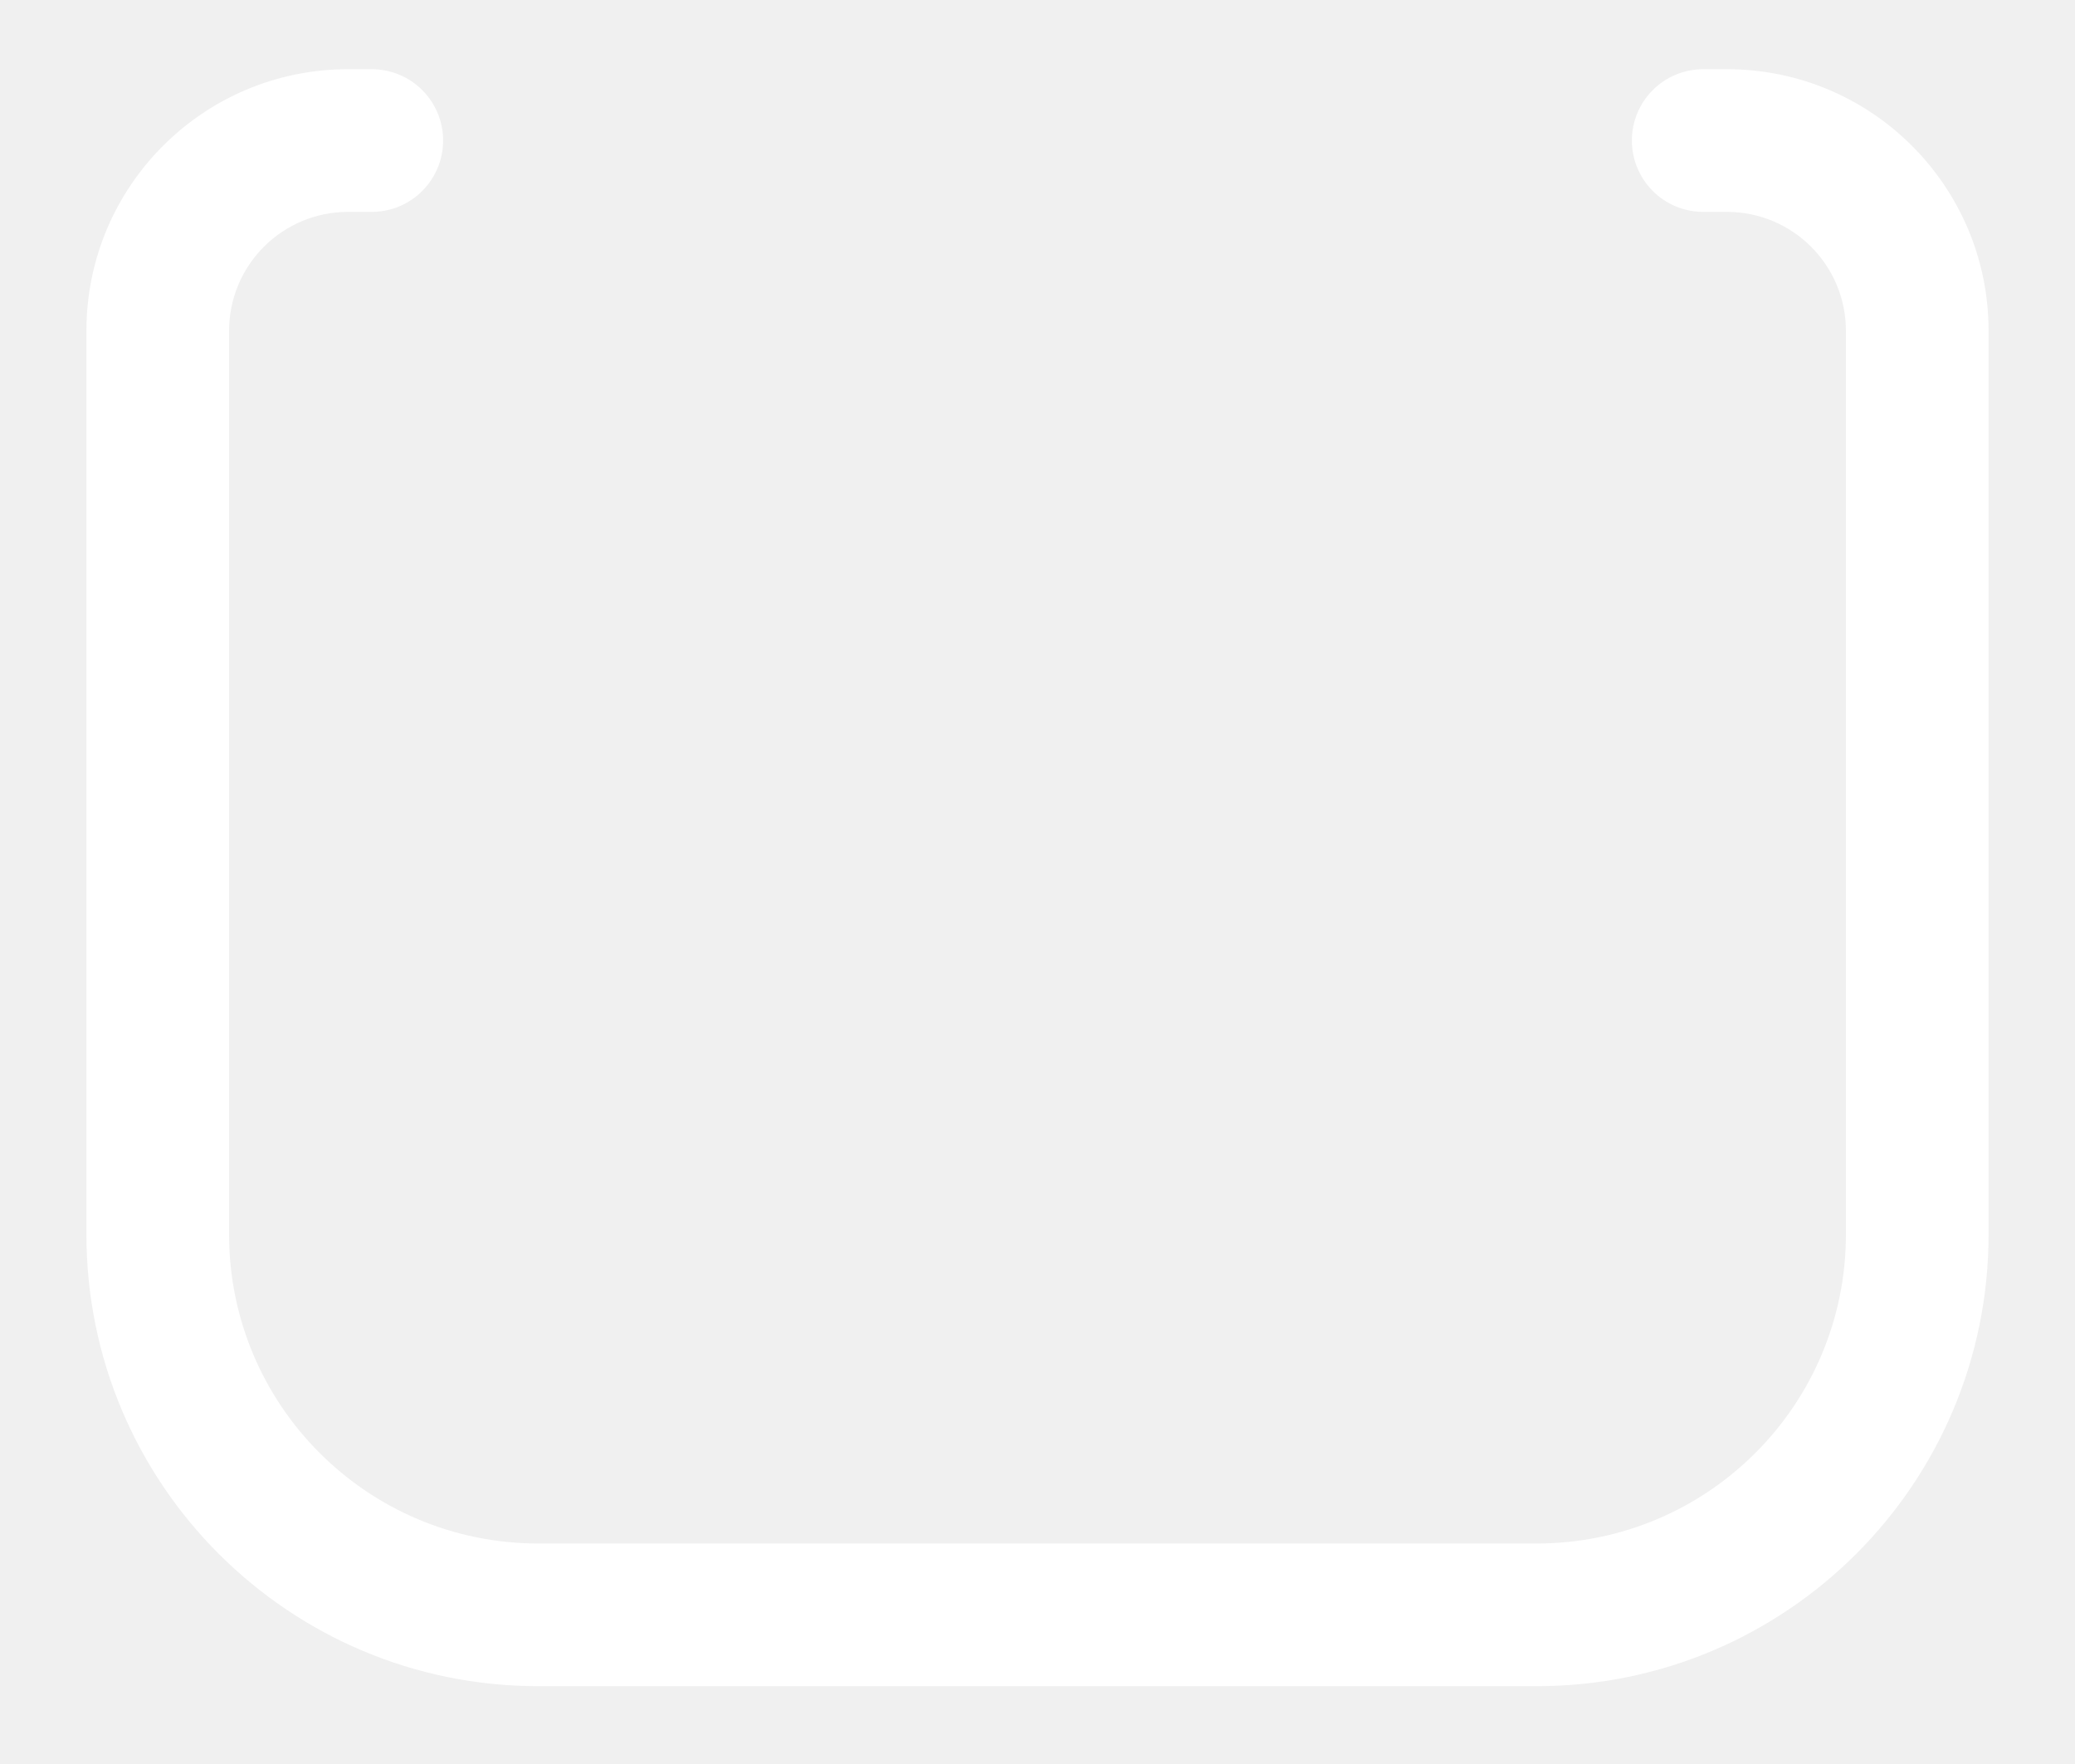
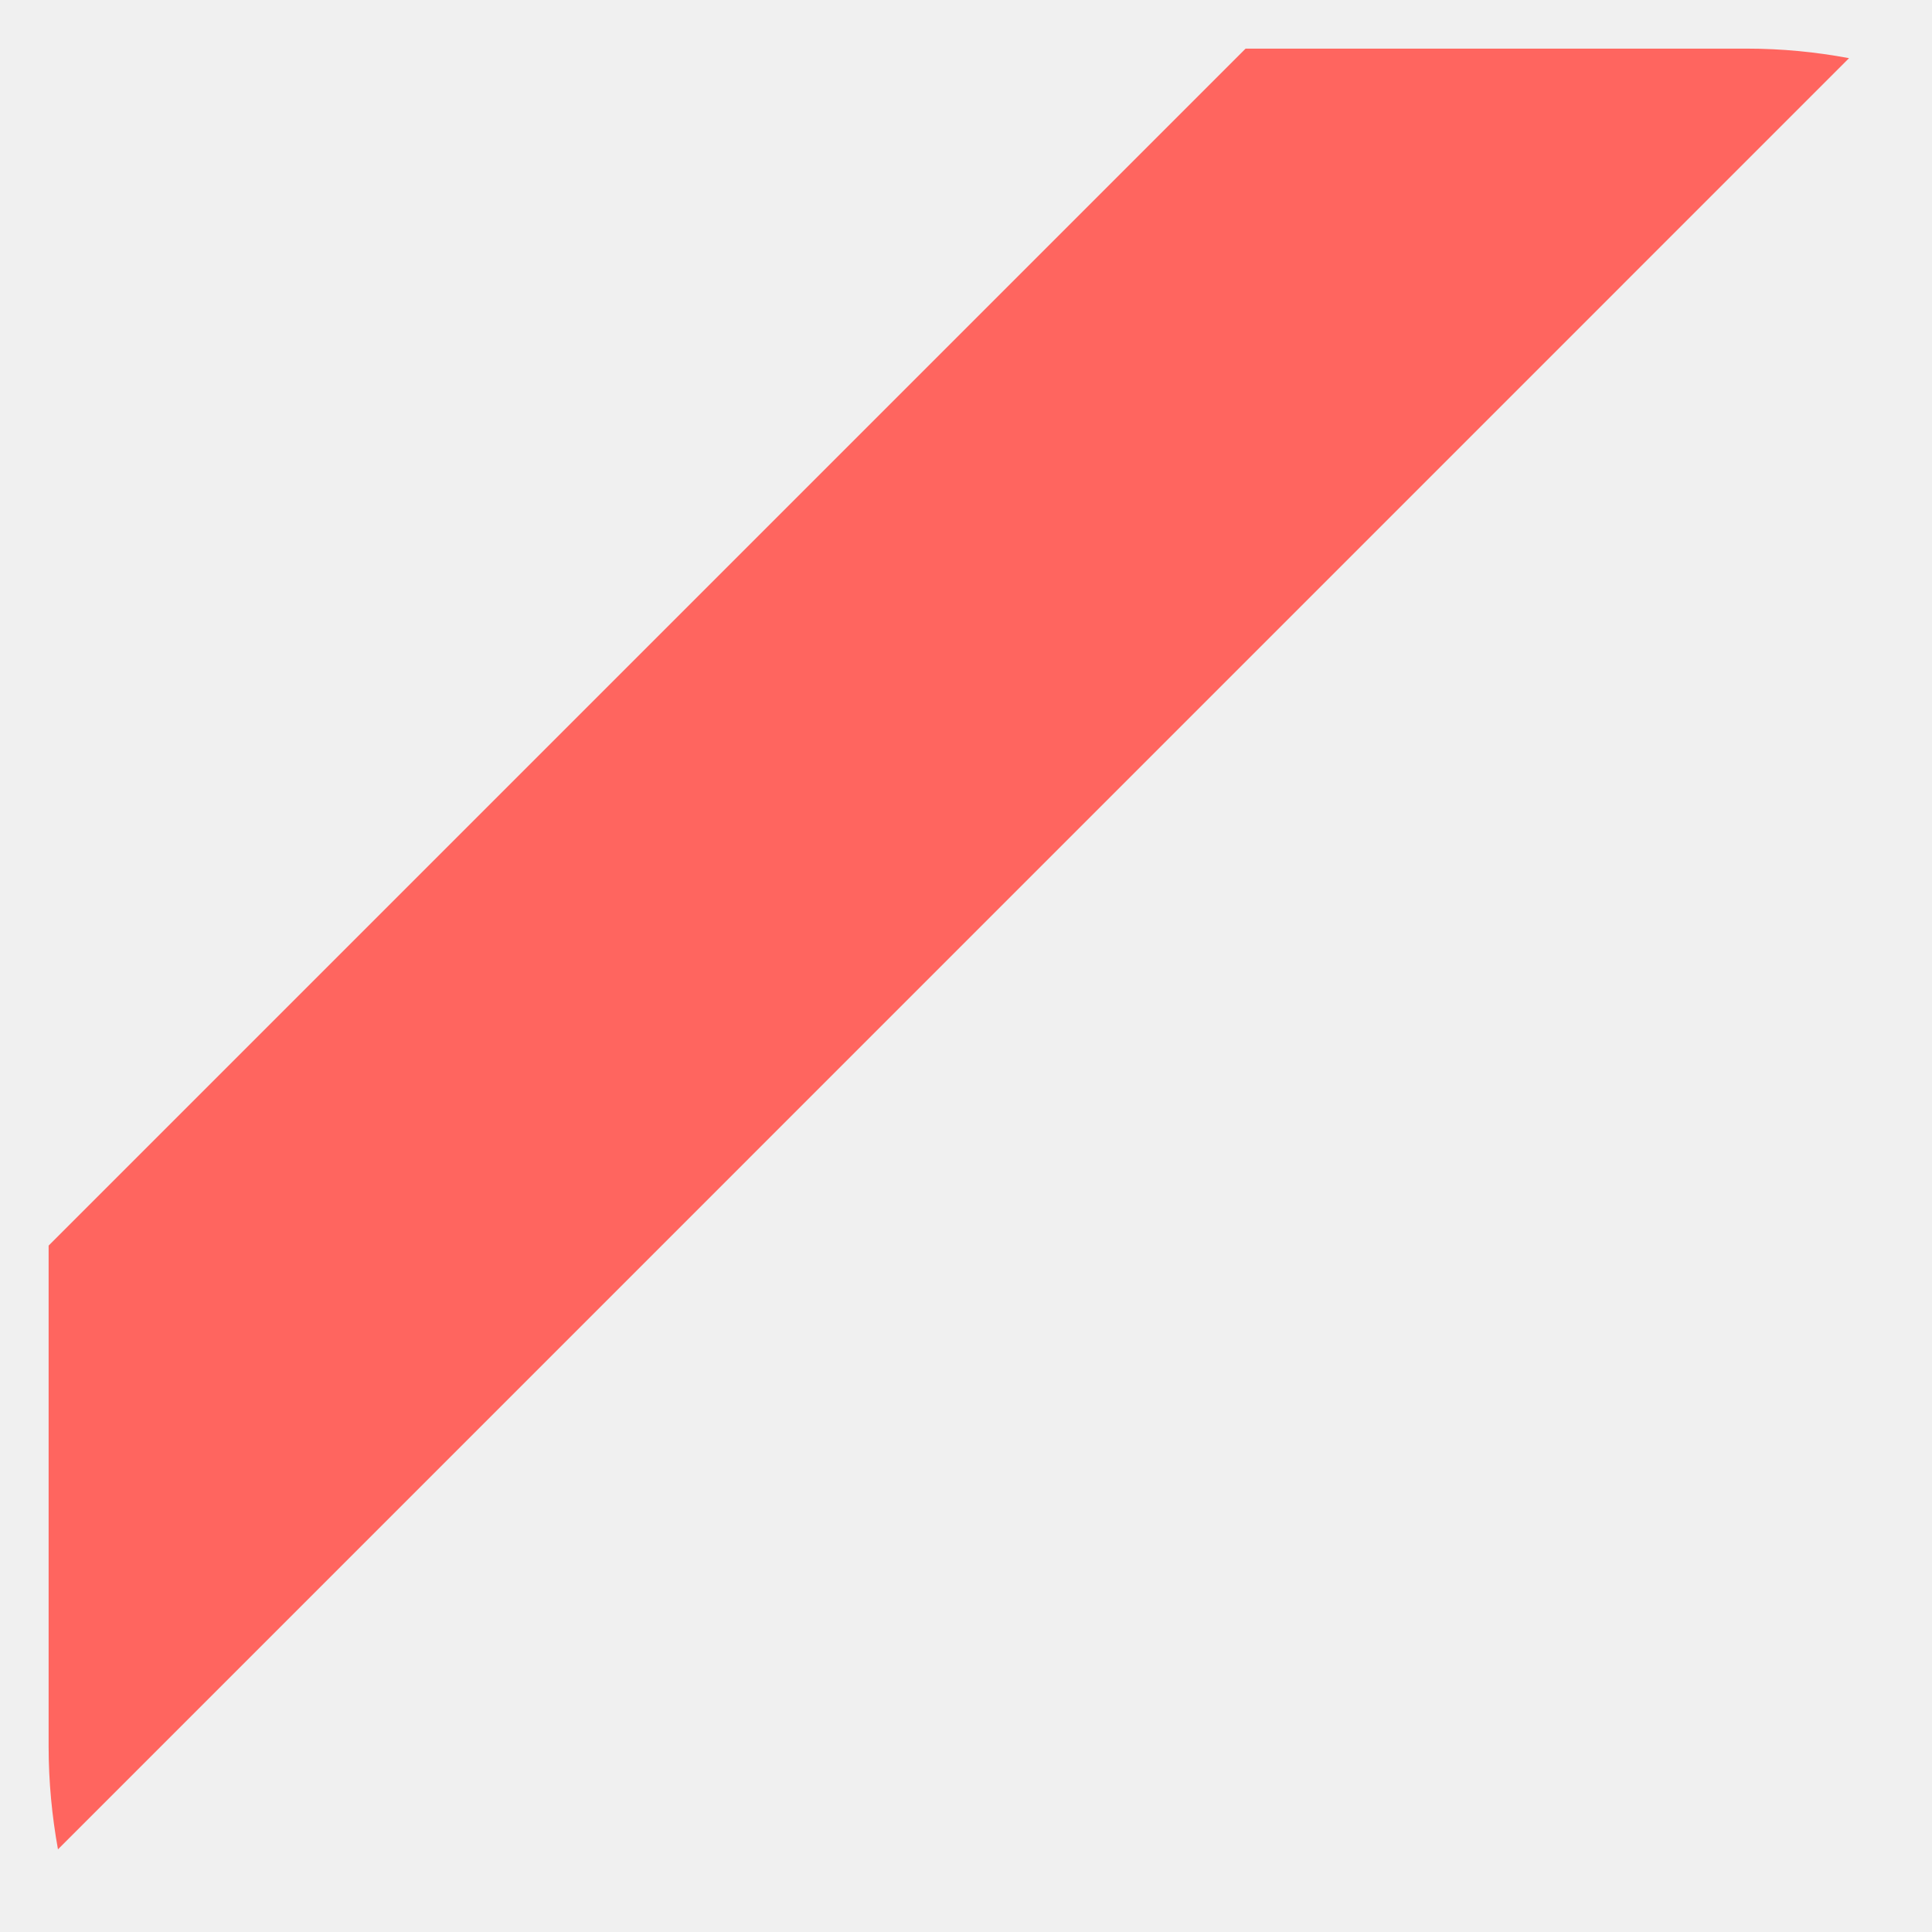
- <svg xmlns="http://www.w3.org/2000/svg" version="1.1" width="20px" height="17px">
+ <svg xmlns="http://www.w3.org/2000/svg" version="1.1" width="18px" height="18px">
  <defs>
    <pattern id="BGPattern" patternUnits="userSpaceOnUse" alignment="0 0" imageRepeat="None" />
-     <mask fill="white" id="Clip8695">
-       <path d="M 2.208 11.896  L 2.208 3.188  C 2.208 2.555  2.722 2.042  3.354 2.042  L 3.583 2.042  C 3.963 2.042  4.271 1.734  4.271 1.354  C 4.271 0.974  3.963 0.667  3.583 0.667  L 3.354 0.667  C 1.962 0.667  0.833 1.795  0.833 3.188  L 0.833 11.896  C 0.833 14.301  2.783 16.25  5.188 16.25  L 14.812 16.25  C 17.217 16.25  19.167 14.301  19.167 11.896  L 19.167 3.188  C 19.167 1.795  18.038 0.667  16.646 0.667  L 16.417 0.667  C 16.037 0.667  15.729 0.974  15.729 1.354  C 15.729 1.734  16.037 2.042  16.417 2.042  L 16.646 2.042  C 17.278 2.042  17.792 2.555  17.792 3.188  L 17.792 11.896  C 17.792 13.541  16.458 14.875  14.812 14.875  L 5.188 14.875  C 3.542 14.875  2.208 13.541  2.208 11.896  Z " fill-rule="evenodd" />
+     <mask fill="white" id="Clip1331">
+       <path d="M 17.227 0.542  C 16.918 0.484  16.599 0.453  16.273 0.453  L 11.605 0.453  L 0.453 11.605  L 0.453 16.273  C 0.453 16.599  0.484 16.918  0.54 17.23  L 17.227 0.542  Z " fill-rule="evenodd" />
    </mask>
  </defs>
-   <g transform="matrix(1 0 0 1 -26 -229 )">
-     <path d="M 2.208 11.896  L 2.208 3.188  C 2.208 2.555  2.722 2.042  3.354 2.042  L 3.583 2.042  C 3.963 2.042  4.271 1.734  4.271 1.354  C 4.271 0.974  3.963 0.667  3.583 0.667  L 3.354 0.667  C 1.962 0.667  0.833 1.795  0.833 3.188  L 0.833 11.896  C 0.833 14.301  2.783 16.25  5.188 16.25  L 14.812 16.25  C 17.217 16.25  19.167 14.301  19.167 11.896  L 19.167 3.188  C 19.167 1.795  18.038 0.667  16.646 0.667  L 16.417 0.667  C 16.037 0.667  15.729 0.974  15.729 1.354  C 15.729 1.734  16.037 2.042  16.417 2.042  L 16.646 2.042  C 17.278 2.042  17.792 2.555  17.792 3.188  L 17.792 11.896  C 17.792 13.541  16.458 14.875  14.812 14.875  L 5.188 14.875  C 3.542 14.875  2.208 13.541  2.208 11.896  Z " fill-rule="nonzero" fill="rgba(255, 255, 255, 1)" stroke="none" transform="matrix(1 0 0 1 26 229 )" class="fill" />
-     <path d="M 2.208 11.896  L 2.208 3.188  C 2.208 2.555  2.722 2.042  3.354 2.042  L 3.583 2.042  C 3.963 2.042  4.271 1.734  4.271 1.354  C 4.271 0.974  3.963 0.667  3.583 0.667  L 3.354 0.667  C 1.962 0.667  0.833 1.795  0.833 3.188  L 0.833 11.896  C 0.833 14.301  2.783 16.25  5.188 16.25  L 14.812 16.25  C 17.217 16.25  19.167 14.301  19.167 11.896  L 19.167 3.188  C 19.167 1.795  18.038 0.667  16.646 0.667  L 16.417 0.667  C 16.037 0.667  15.729 0.974  15.729 1.354  C 15.729 1.734  16.037 2.042  16.417 2.042  L 16.646 2.042  C 17.278 2.042  17.792 2.555  17.792 3.188  L 17.792 11.896  C 17.792 13.541  16.458 14.875  14.812 14.875  L 5.188 14.875  C 3.542 14.875  2.208 13.541  2.208 11.896  Z " stroke-width="0" stroke-dasharray="0" stroke="rgba(255, 255, 255, 0)" fill="none" transform="matrix(1 0 0 1 26 229 )" class="stroke" mask="url(#Clip8695)" />
+   <g transform="matrix(1 0 0 1 -92 -1343 )">
+     <path d="M 17.227 0.542  C 16.918 0.484  16.599 0.453  16.273 0.453  L 11.605 0.453  L 0.453 11.605  L 0.453 16.273  C 0.453 16.599  0.484 16.918  0.54 17.23  L 17.227 0.542  Z " fill-rule="nonzero" fill="rgba(255, 101, 95, 1)" stroke="none" transform="matrix(1 0 0 1 92 1343 )" class="fill" />
+     <path d="M 17.227 0.542  C 16.918 0.484  16.599 0.453  16.273 0.453  L 11.605 0.453  L 0.453 11.605  L 0.453 16.273  C 0.453 16.599  0.484 16.918  0.54 17.23  L 17.227 0.542  Z " stroke-width="0" stroke-dasharray="0" stroke="rgba(255, 255, 255, 0)" fill="none" transform="matrix(1 0 0 1 92 1343 )" class="stroke" mask="url(#Clip1331)" />
  </g>
</svg>
